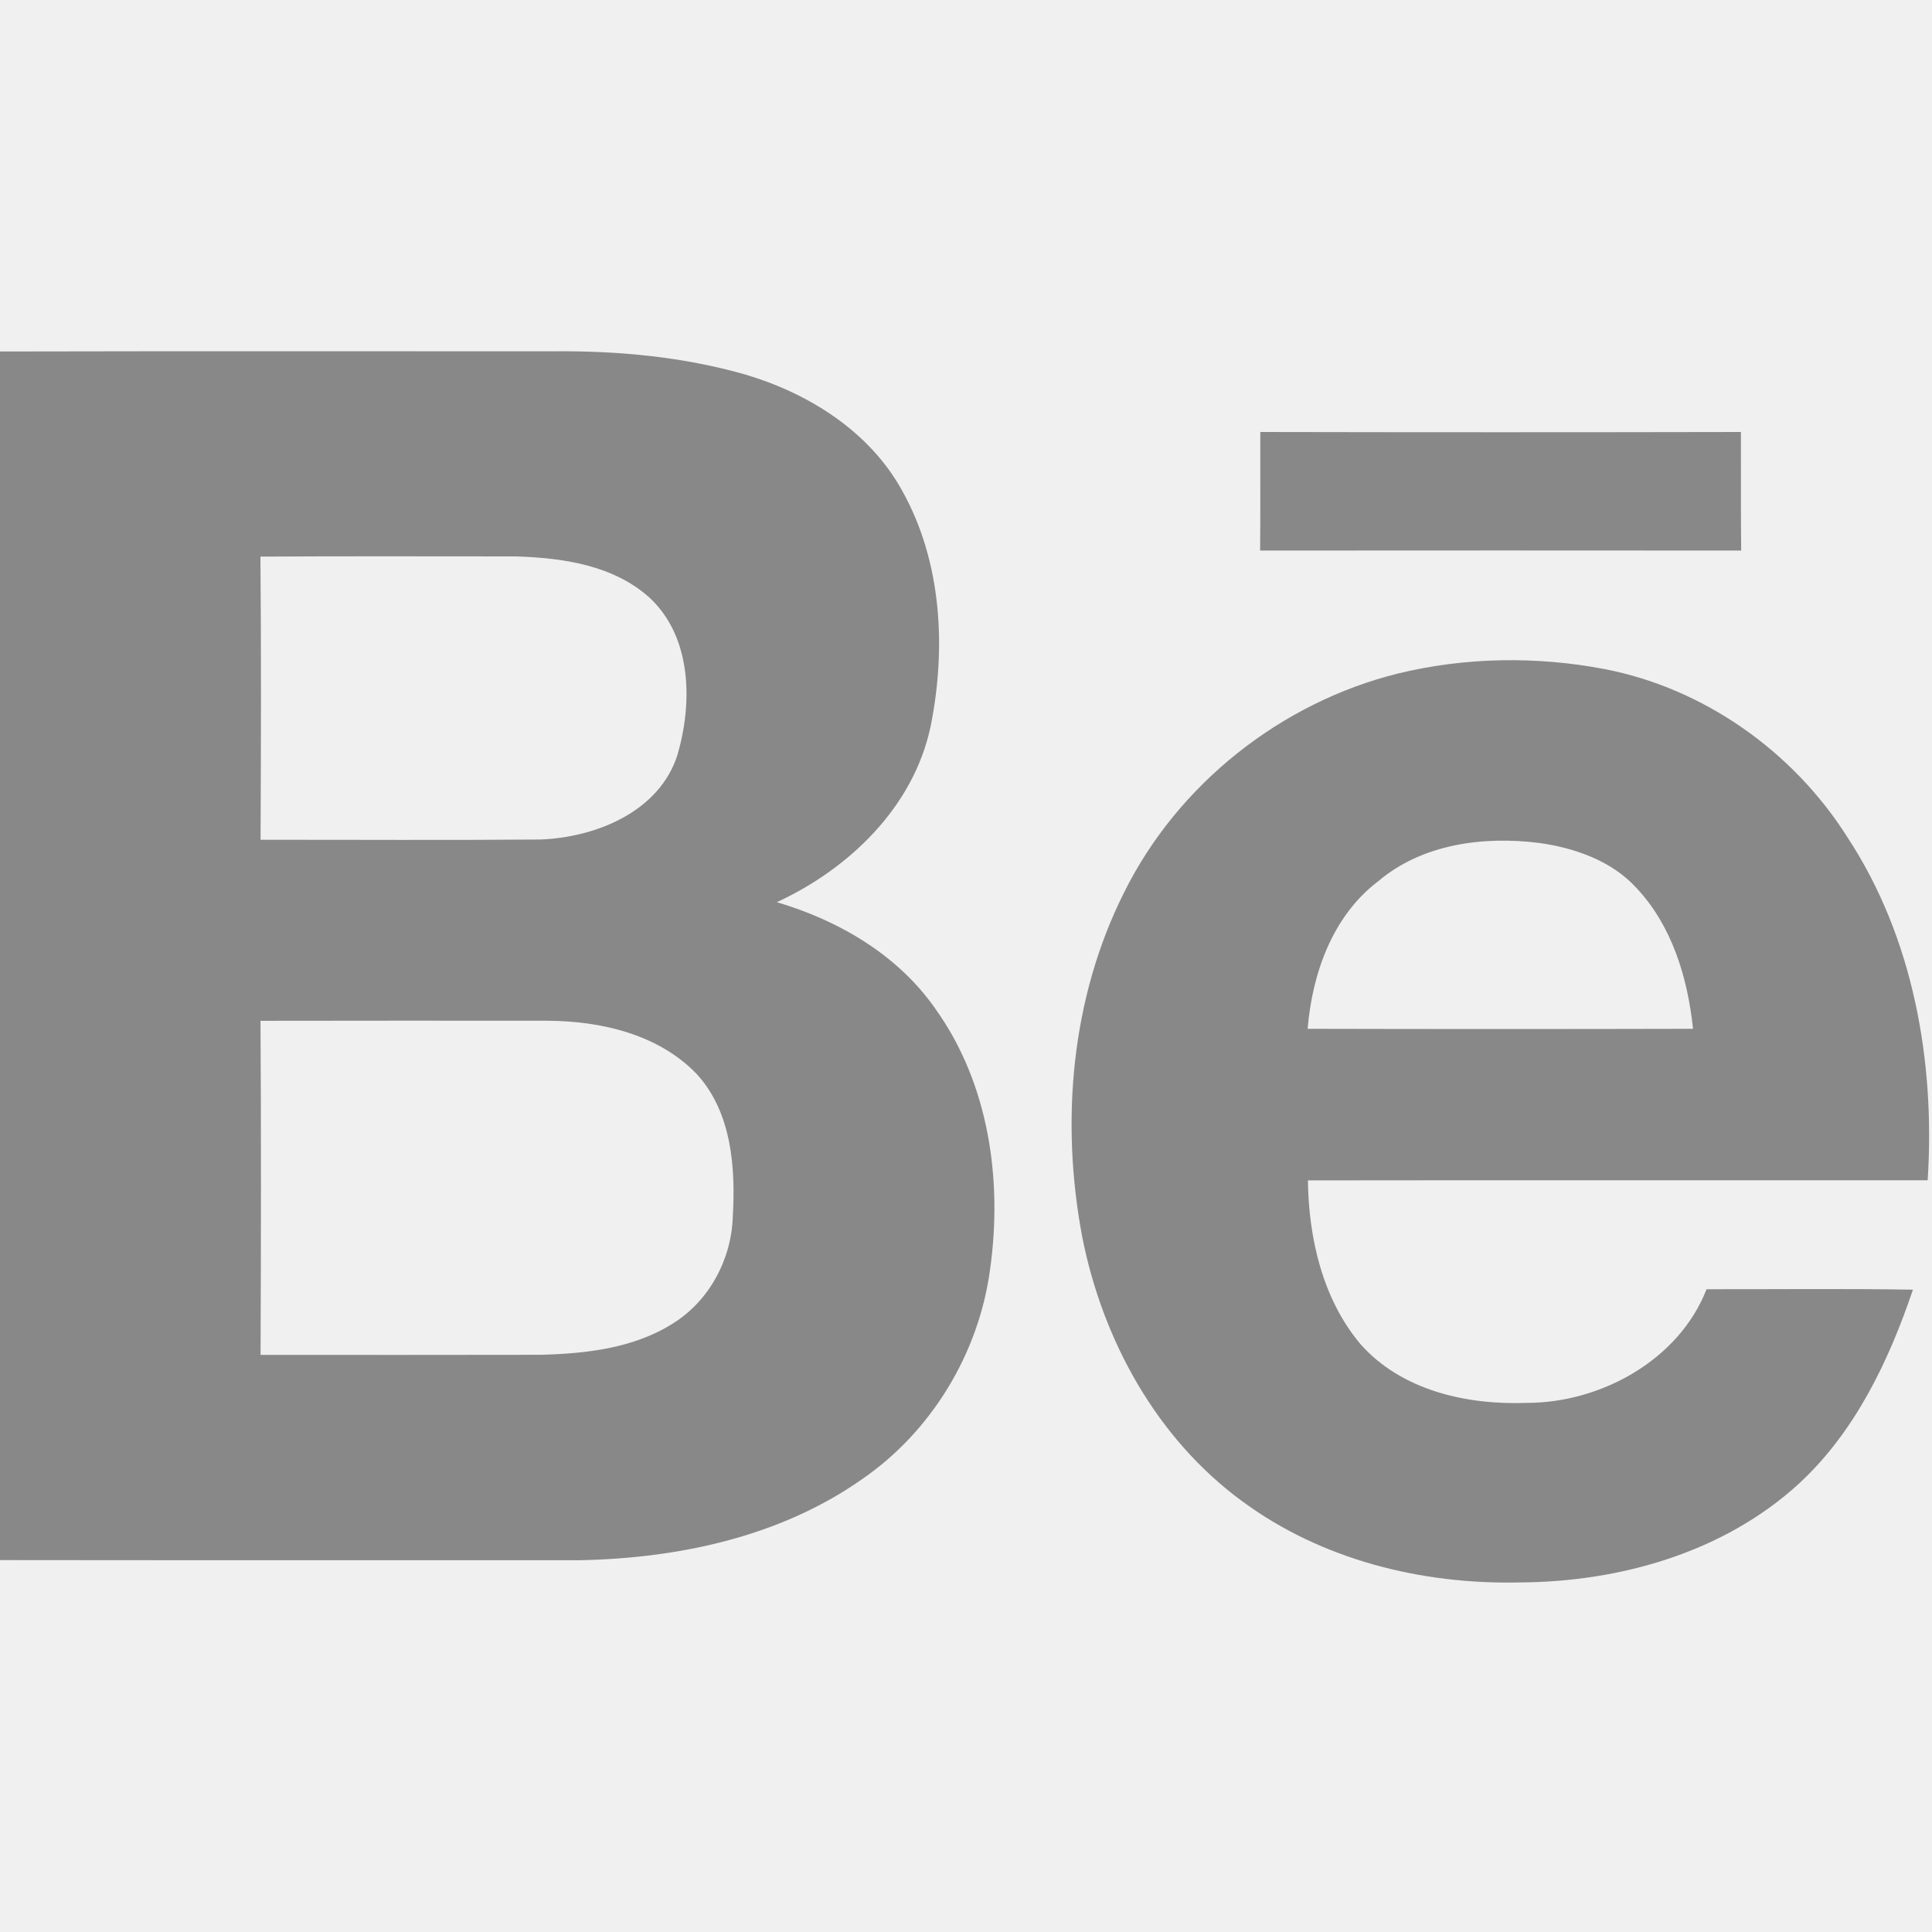
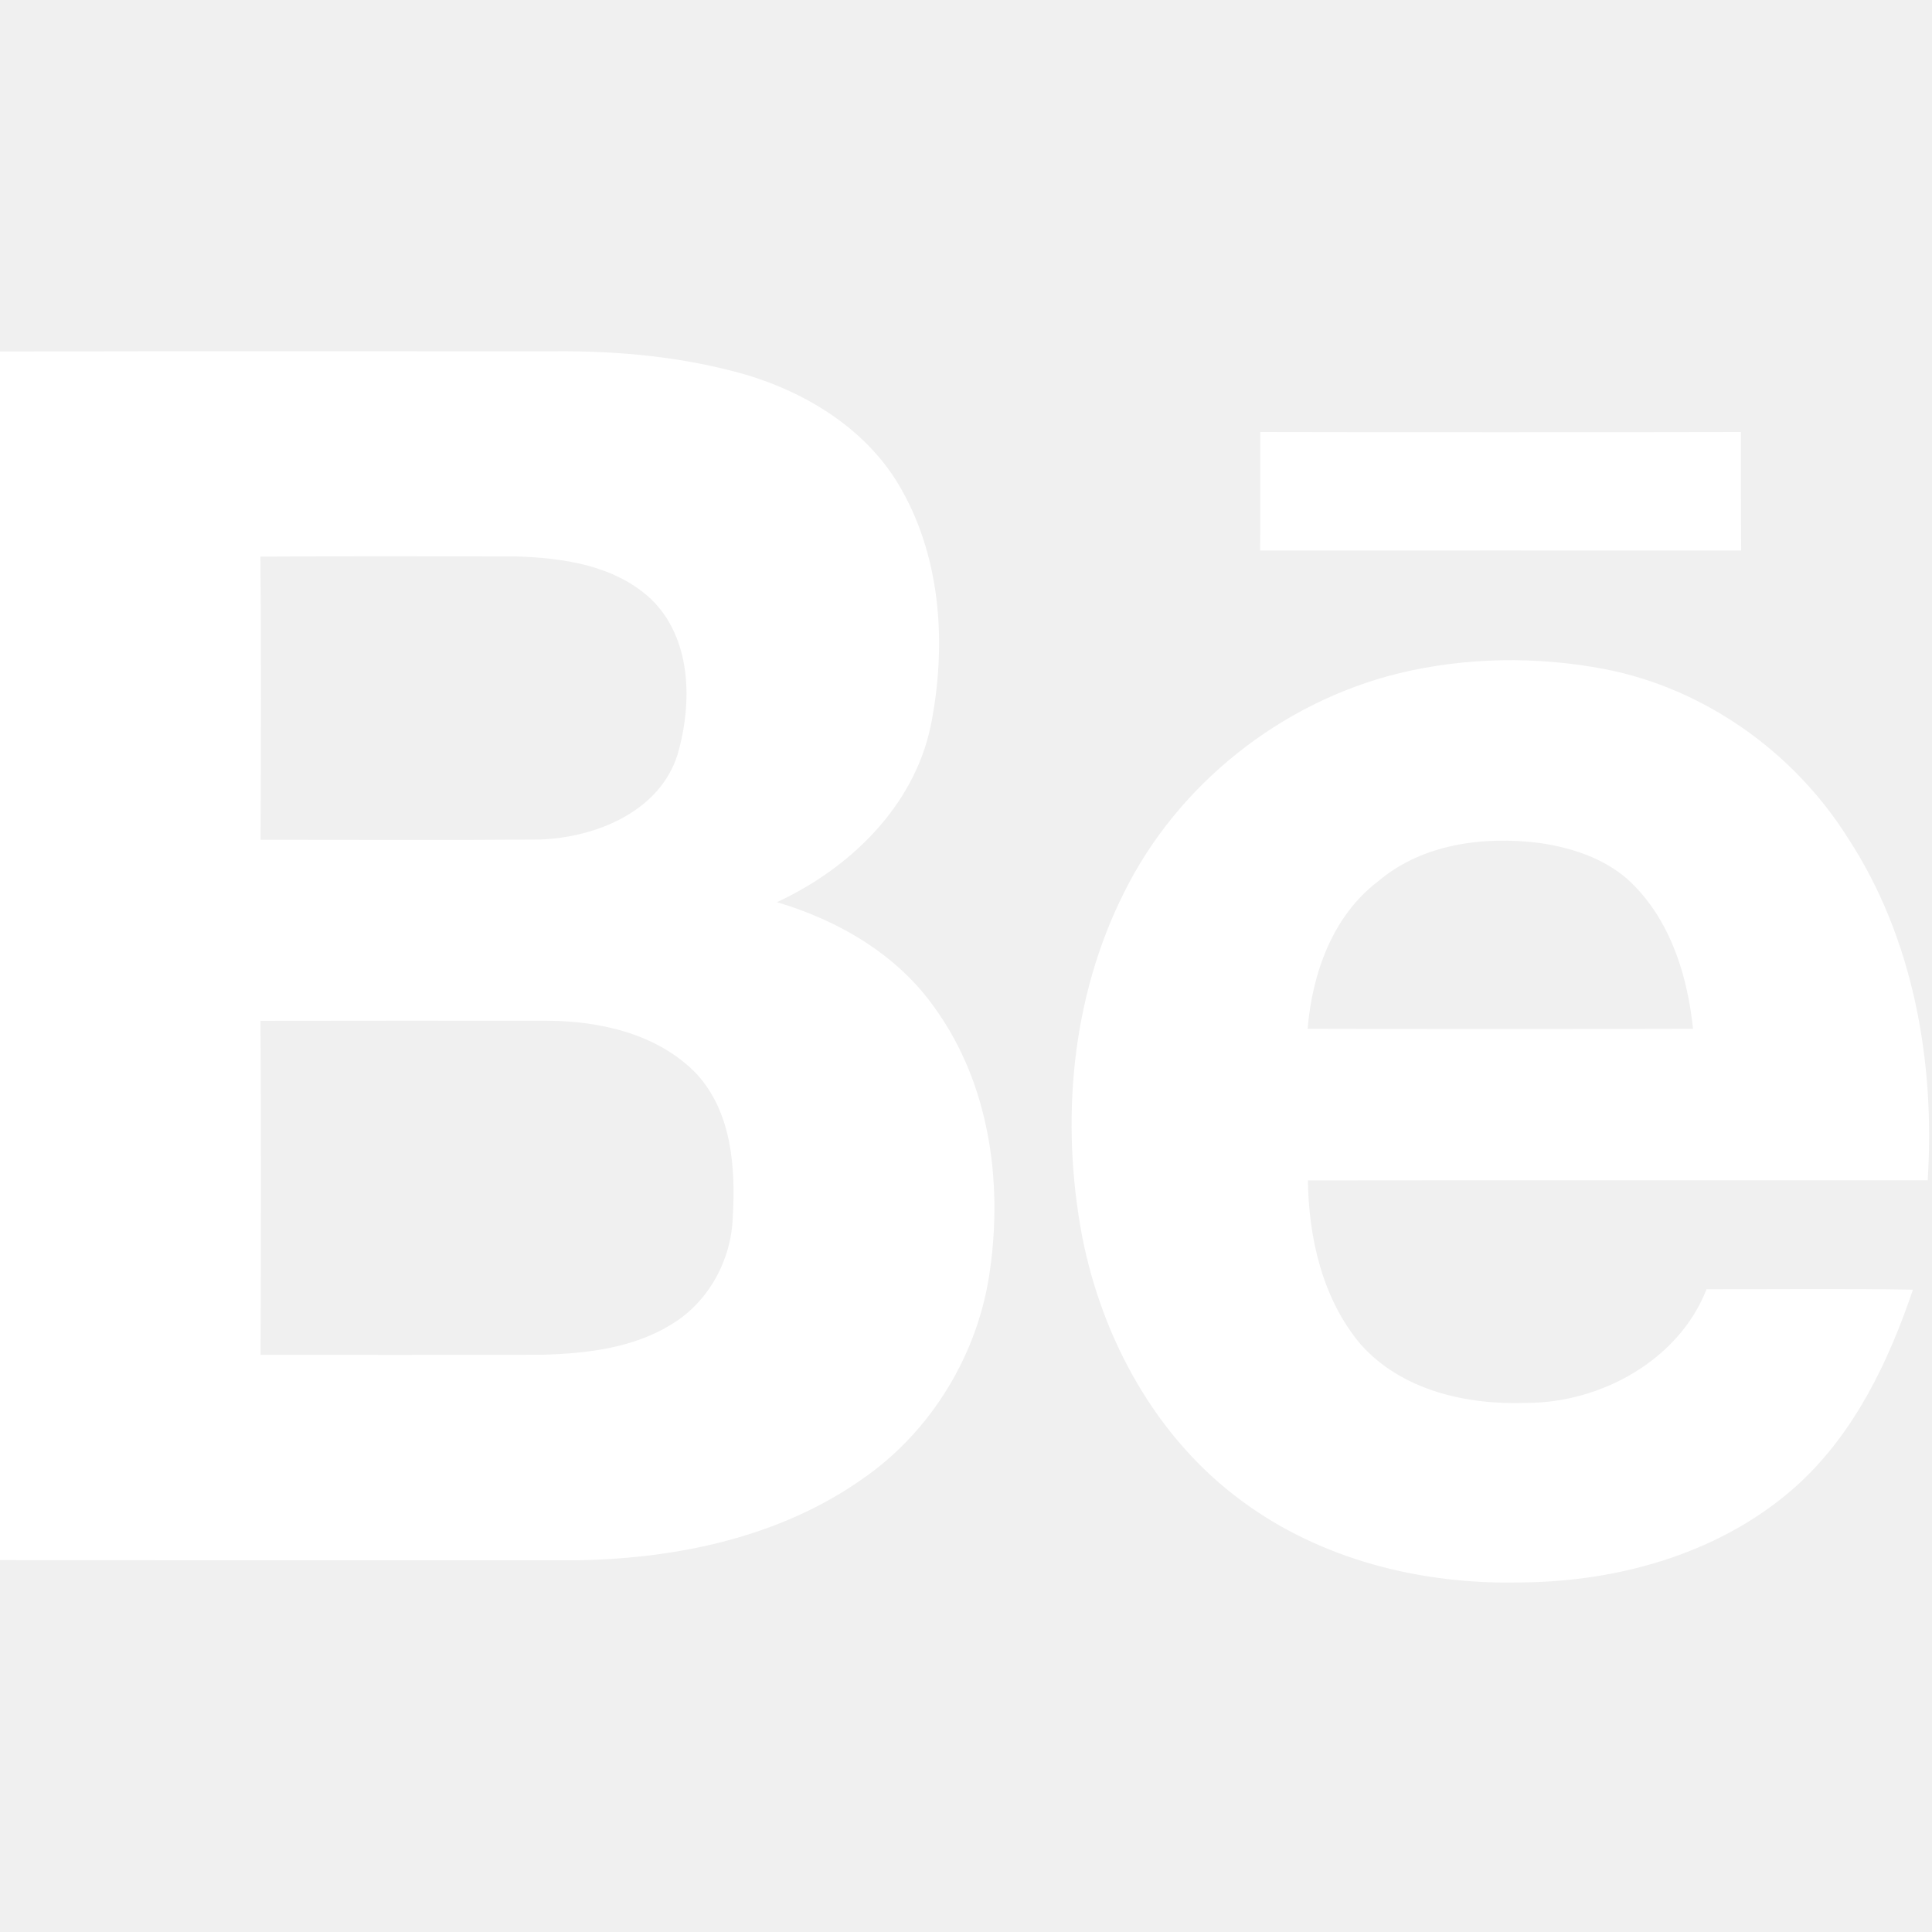
<svg xmlns="http://www.w3.org/2000/svg" width="300pt" height="300pt" viewBox="0 0 300 300" version="1.1">
-   <g id="#787878ff">
-     <path fill="#888888" opacity="1.00" d=" M 0.00 54.58 C 28.66 54.51 57.32 54.57 85.98 54.55 C 95.99 54.46 106.09 55.40 115.74 58.16 C 125.53 61.06 134.92 66.93 140.00 76.04 C 146.25 87.08 146.97 100.60 144.50 112.82 C 141.84 125.32 131.90 134.87 120.63 140.09 C 130.27 142.94 139.49 148.32 145.29 156.71 C 153.56 168.28 155.69 183.25 153.74 197.09 C 152.01 210.11 144.65 222.30 133.80 229.73 C 121.10 238.64 105.33 241.97 90.04 242.27 C 60.03 242.26 30.01 242.29 0.00 242.25 L 0.00 54.58 M 40.44 86.43 C 40.57 101.08 40.53 115.75 40.46 130.40 C 54.94 130.39 69.43 130.48 83.91 130.36 C 92.50 130.03 102.39 126.07 105.20 117.20 C 107.54 109.18 107.45 99.06 100.98 92.92 C 95.36 87.75 87.35 86.61 80.01 86.40 C 66.82 86.40 53.63 86.35 40.44 86.43 M 40.45 158.51 C 40.56 175.80 40.53 193.09 40.46 210.38 C 54.97 210.39 69.48 210.40 83.99 210.37 C 91.00 210.19 98.39 209.36 104.45 205.53 C 110.08 202.06 113.55 195.62 113.78 189.06 C 114.24 181.39 113.65 172.79 108.23 166.82 C 102.30 160.60 93.32 158.54 85.00 158.50 C 70.15 158.49 55.30 158.48 40.45 158.51 Z" />
-     <path fill="#888888" opacity="1.00" d=" M 195.70 67.08 C 220.58 67.13 245.46 67.13 270.33 67.08 C 270.35 73.22 270.30 79.36 270.37 85.49 C 245.47 85.47 220.57 85.47 195.67 85.49 C 195.73 79.35 195.68 73.22 195.70 67.08 Z" />
-     <path fill="#888888" opacity="1.00" d=" M 217.09 104.58 C 227.57 102.03 238.61 101.88 249.19 103.90 C 264.64 106.90 278.47 116.72 286.85 129.98 C 297.11 145.58 300.51 164.86 299.33 183.27 C 267.25 183.28 235.17 183.25 203.09 183.29 C 203.21 192.26 205.36 201.69 211.24 208.70 C 217.61 215.91 227.73 218.18 237.00 217.84 C 248.52 217.87 260.70 211.21 264.99 200.19 C 275.67 200.21 286.36 200.08 297.04 200.26 C 293.29 211.33 288.07 222.30 279.37 230.35 C 267.71 241.05 251.57 245.64 235.99 245.72 C 220.79 246.07 205.20 242.22 192.86 233.09 C 179.57 223.35 171.18 208.02 168.04 192.02 C 164.67 174.14 166.31 154.98 174.54 138.60 C 182.87 121.78 198.90 109.09 217.09 104.58 M 214.02 136.83 C 206.92 142.20 203.76 151.16 203.05 159.75 C 223.00 159.80 242.94 159.80 262.89 159.75 C 262.07 151.89 259.66 143.81 254.15 137.93 C 250.28 133.66 244.55 131.67 238.99 130.89 C 230.35 129.81 220.86 131.03 214.02 136.83 Z" />
+   <g>
+     <path fill="#fff" opacity="1.00" d=" M 0.00 54.58 C 28.66 54.51 57.32 54.57 85.98 54.55 C 95.99 54.46 106.09 55.40 115.74 58.16 C 125.53 61.06 134.92 66.93 140.00 76.04 C 146.25 87.08 146.97 100.60 144.50 112.82 C 141.84 125.32 131.90 134.87 120.63 140.09 C 130.27 142.94 139.49 148.32 145.29 156.71 C 153.56 168.28 155.69 183.25 153.74 197.09 C 152.01 210.11 144.65 222.30 133.80 229.73 C 121.10 238.64 105.33 241.97 90.04 242.27 C 60.03 242.26 30.01 242.29 0.00 242.25 L 0.00 54.58 M 40.44 86.43 C 40.57 101.08 40.53 115.75 40.46 130.40 C 54.94 130.39 69.43 130.48 83.91 130.36 C 92.50 130.03 102.39 126.07 105.20 117.20 C 107.54 109.18 107.45 99.06 100.98 92.92 C 95.36 87.75 87.35 86.61 80.01 86.40 C 66.82 86.40 53.63 86.35 40.44 86.43 M 40.45 158.51 C 40.56 175.80 40.53 193.09 40.46 210.38 C 54.97 210.39 69.48 210.40 83.99 210.37 C 91.00 210.19 98.39 209.36 104.45 205.53 C 110.08 202.06 113.55 195.62 113.78 189.06 C 114.24 181.39 113.65 172.79 108.23 166.82 C 102.30 160.60 93.32 158.54 85.00 158.50 C 70.15 158.49 55.30 158.48 40.45 158.51 Z" />
+     <path fill="#fff" opacity="1.00" d=" M 195.70 67.08 C 220.58 67.13 245.46 67.13 270.33 67.08 C 270.35 73.22 270.30 79.36 270.37 85.49 C 245.47 85.47 220.57 85.47 195.67 85.49 C 195.73 79.35 195.68 73.22 195.70 67.08 Z" />
+     <path fill="#fff" opacity="1.00" d=" M 217.09 104.58 C 227.57 102.03 238.61 101.88 249.19 103.90 C 264.64 106.90 278.47 116.72 286.85 129.98 C 297.11 145.58 300.51 164.86 299.33 183.27 C 267.25 183.28 235.17 183.25 203.09 183.29 C 203.21 192.26 205.36 201.69 211.24 208.70 C 217.61 215.91 227.73 218.18 237.00 217.84 C 248.52 217.87 260.70 211.21 264.99 200.19 C 275.67 200.21 286.36 200.08 297.04 200.26 C 293.29 211.33 288.07 222.30 279.37 230.35 C 267.71 241.05 251.57 245.64 235.99 245.72 C 220.79 246.07 205.20 242.22 192.86 233.09 C 179.57 223.35 171.18 208.02 168.04 192.02 C 164.67 174.14 166.31 154.98 174.54 138.60 C 182.87 121.78 198.90 109.09 217.09 104.58 M 214.02 136.83 C 206.92 142.20 203.76 151.16 203.05 159.75 C 223.00 159.80 242.94 159.80 262.89 159.75 C 262.07 151.89 259.66 143.81 254.15 137.93 C 250.28 133.66 244.55 131.67 238.99 130.89 C 230.35 129.81 220.86 131.03 214.02 136.83 Z" />
  </g>
</svg>
